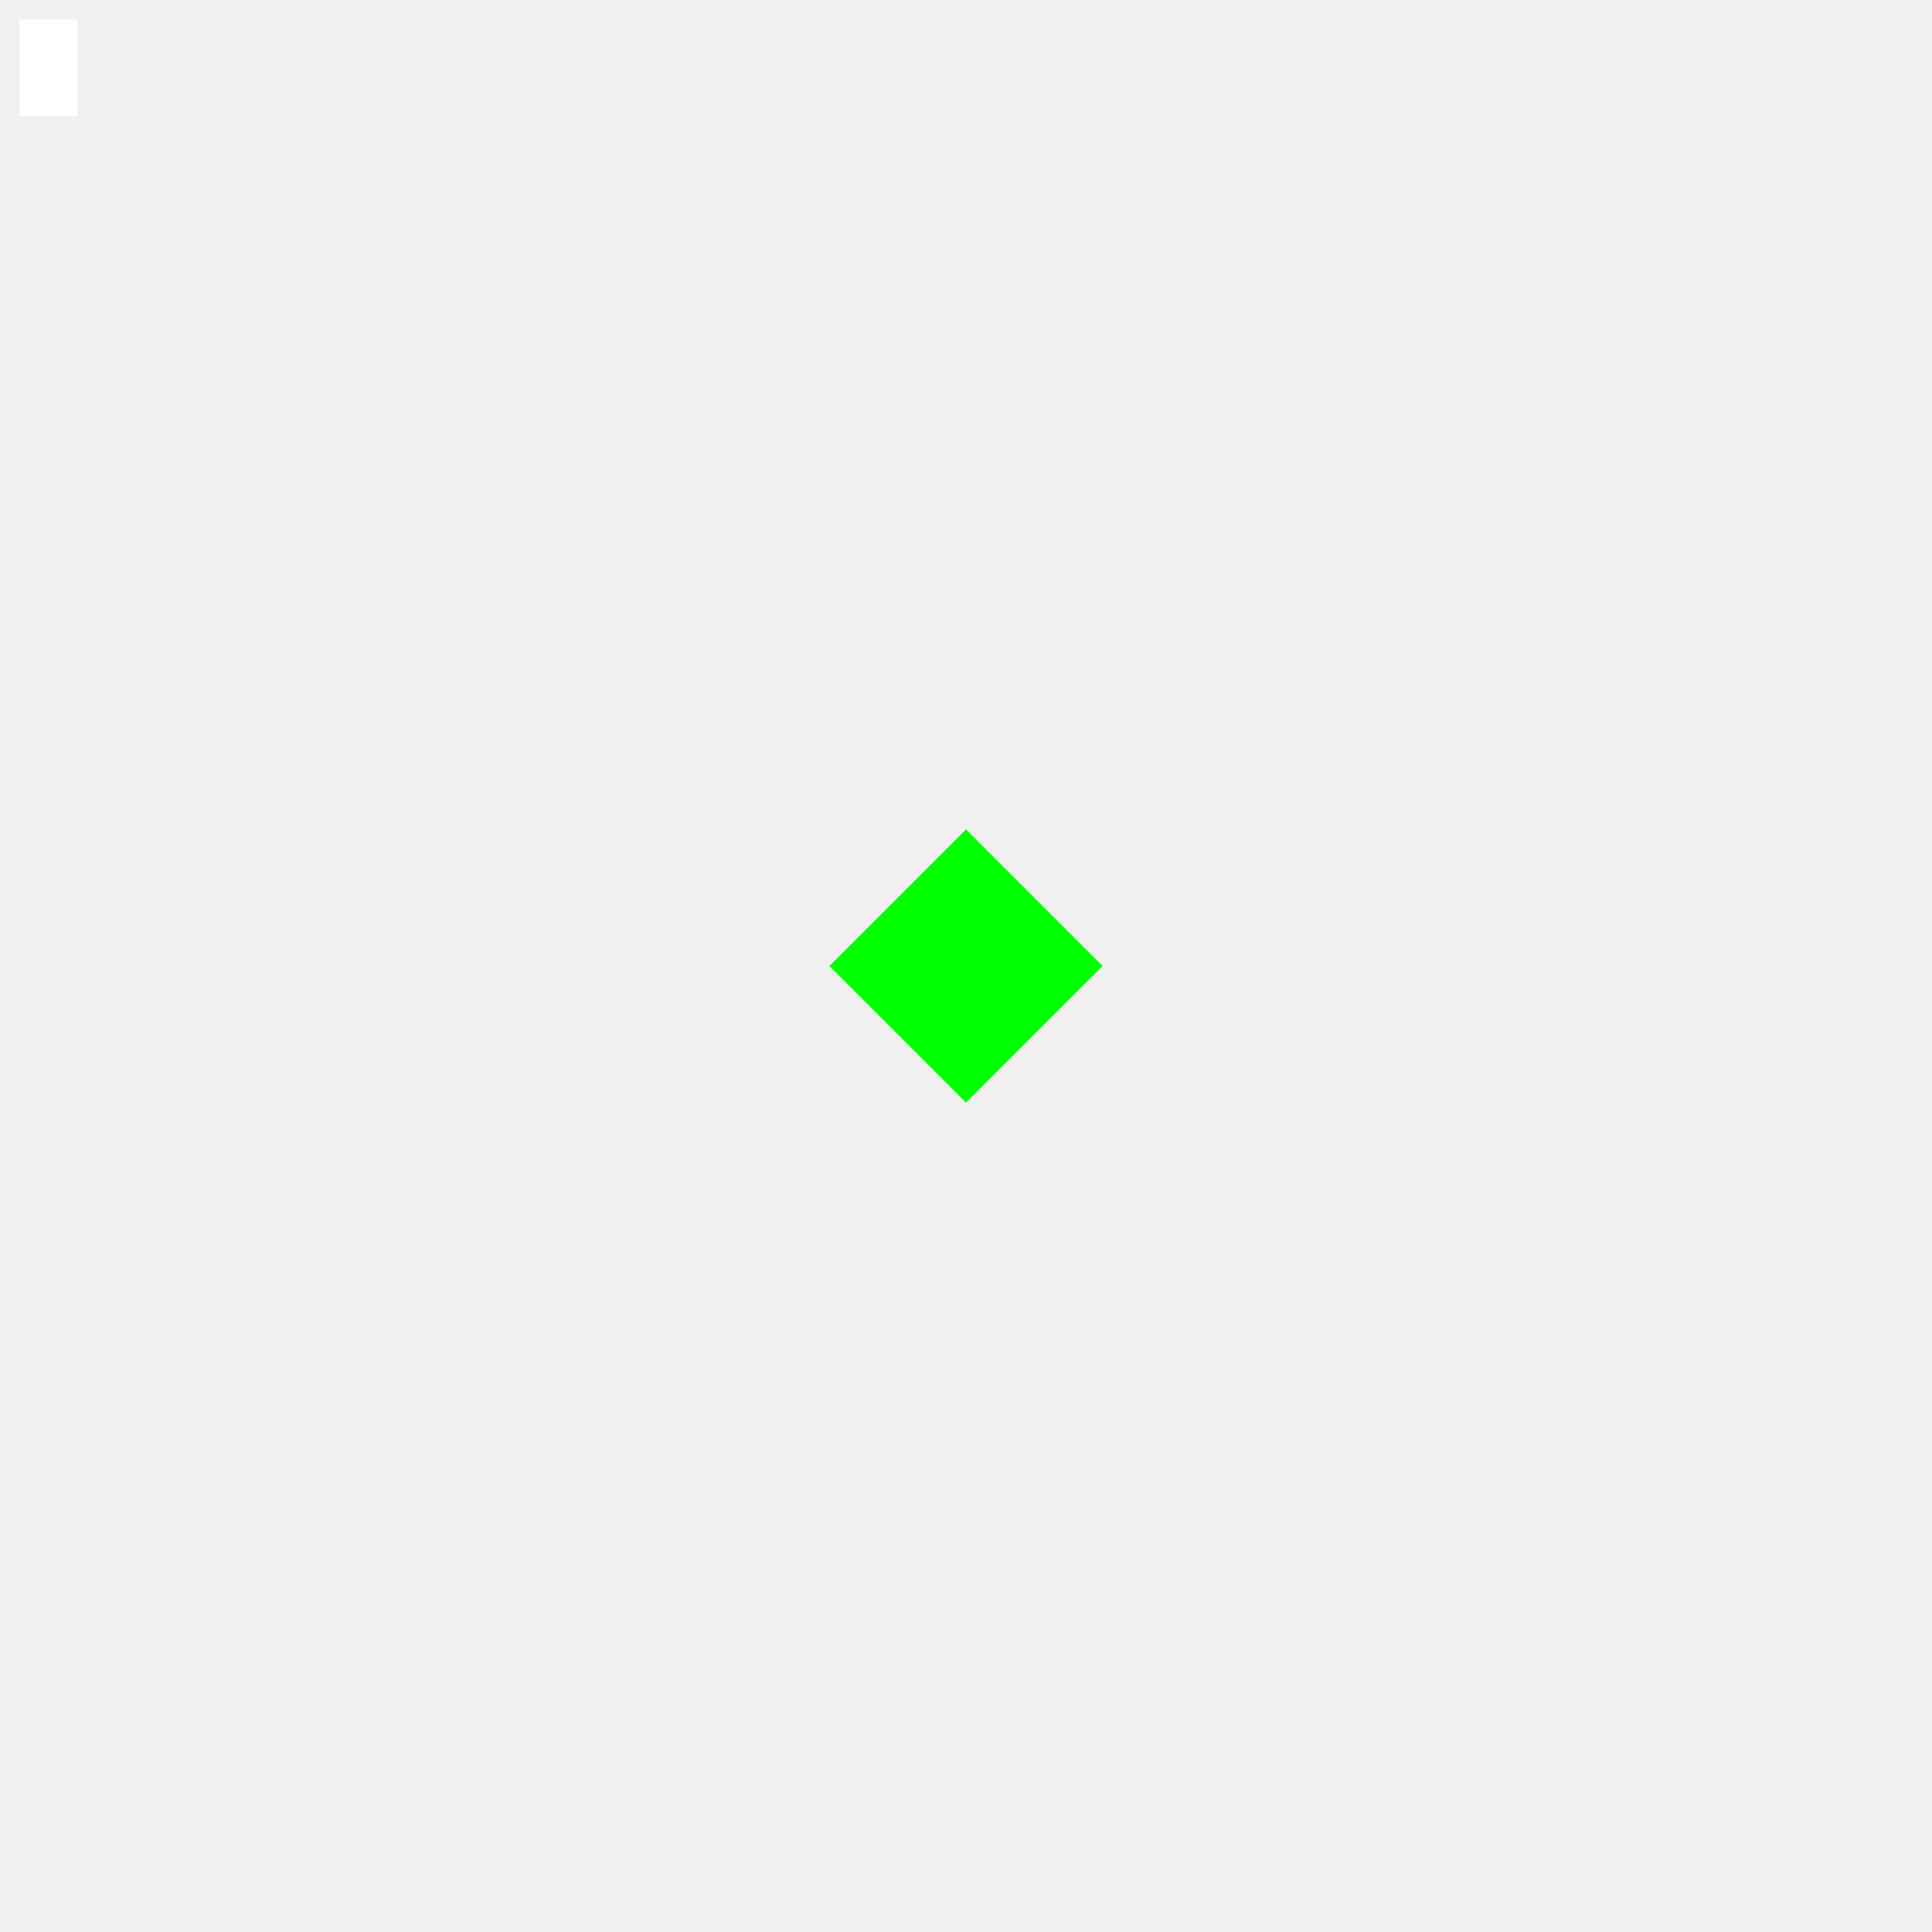
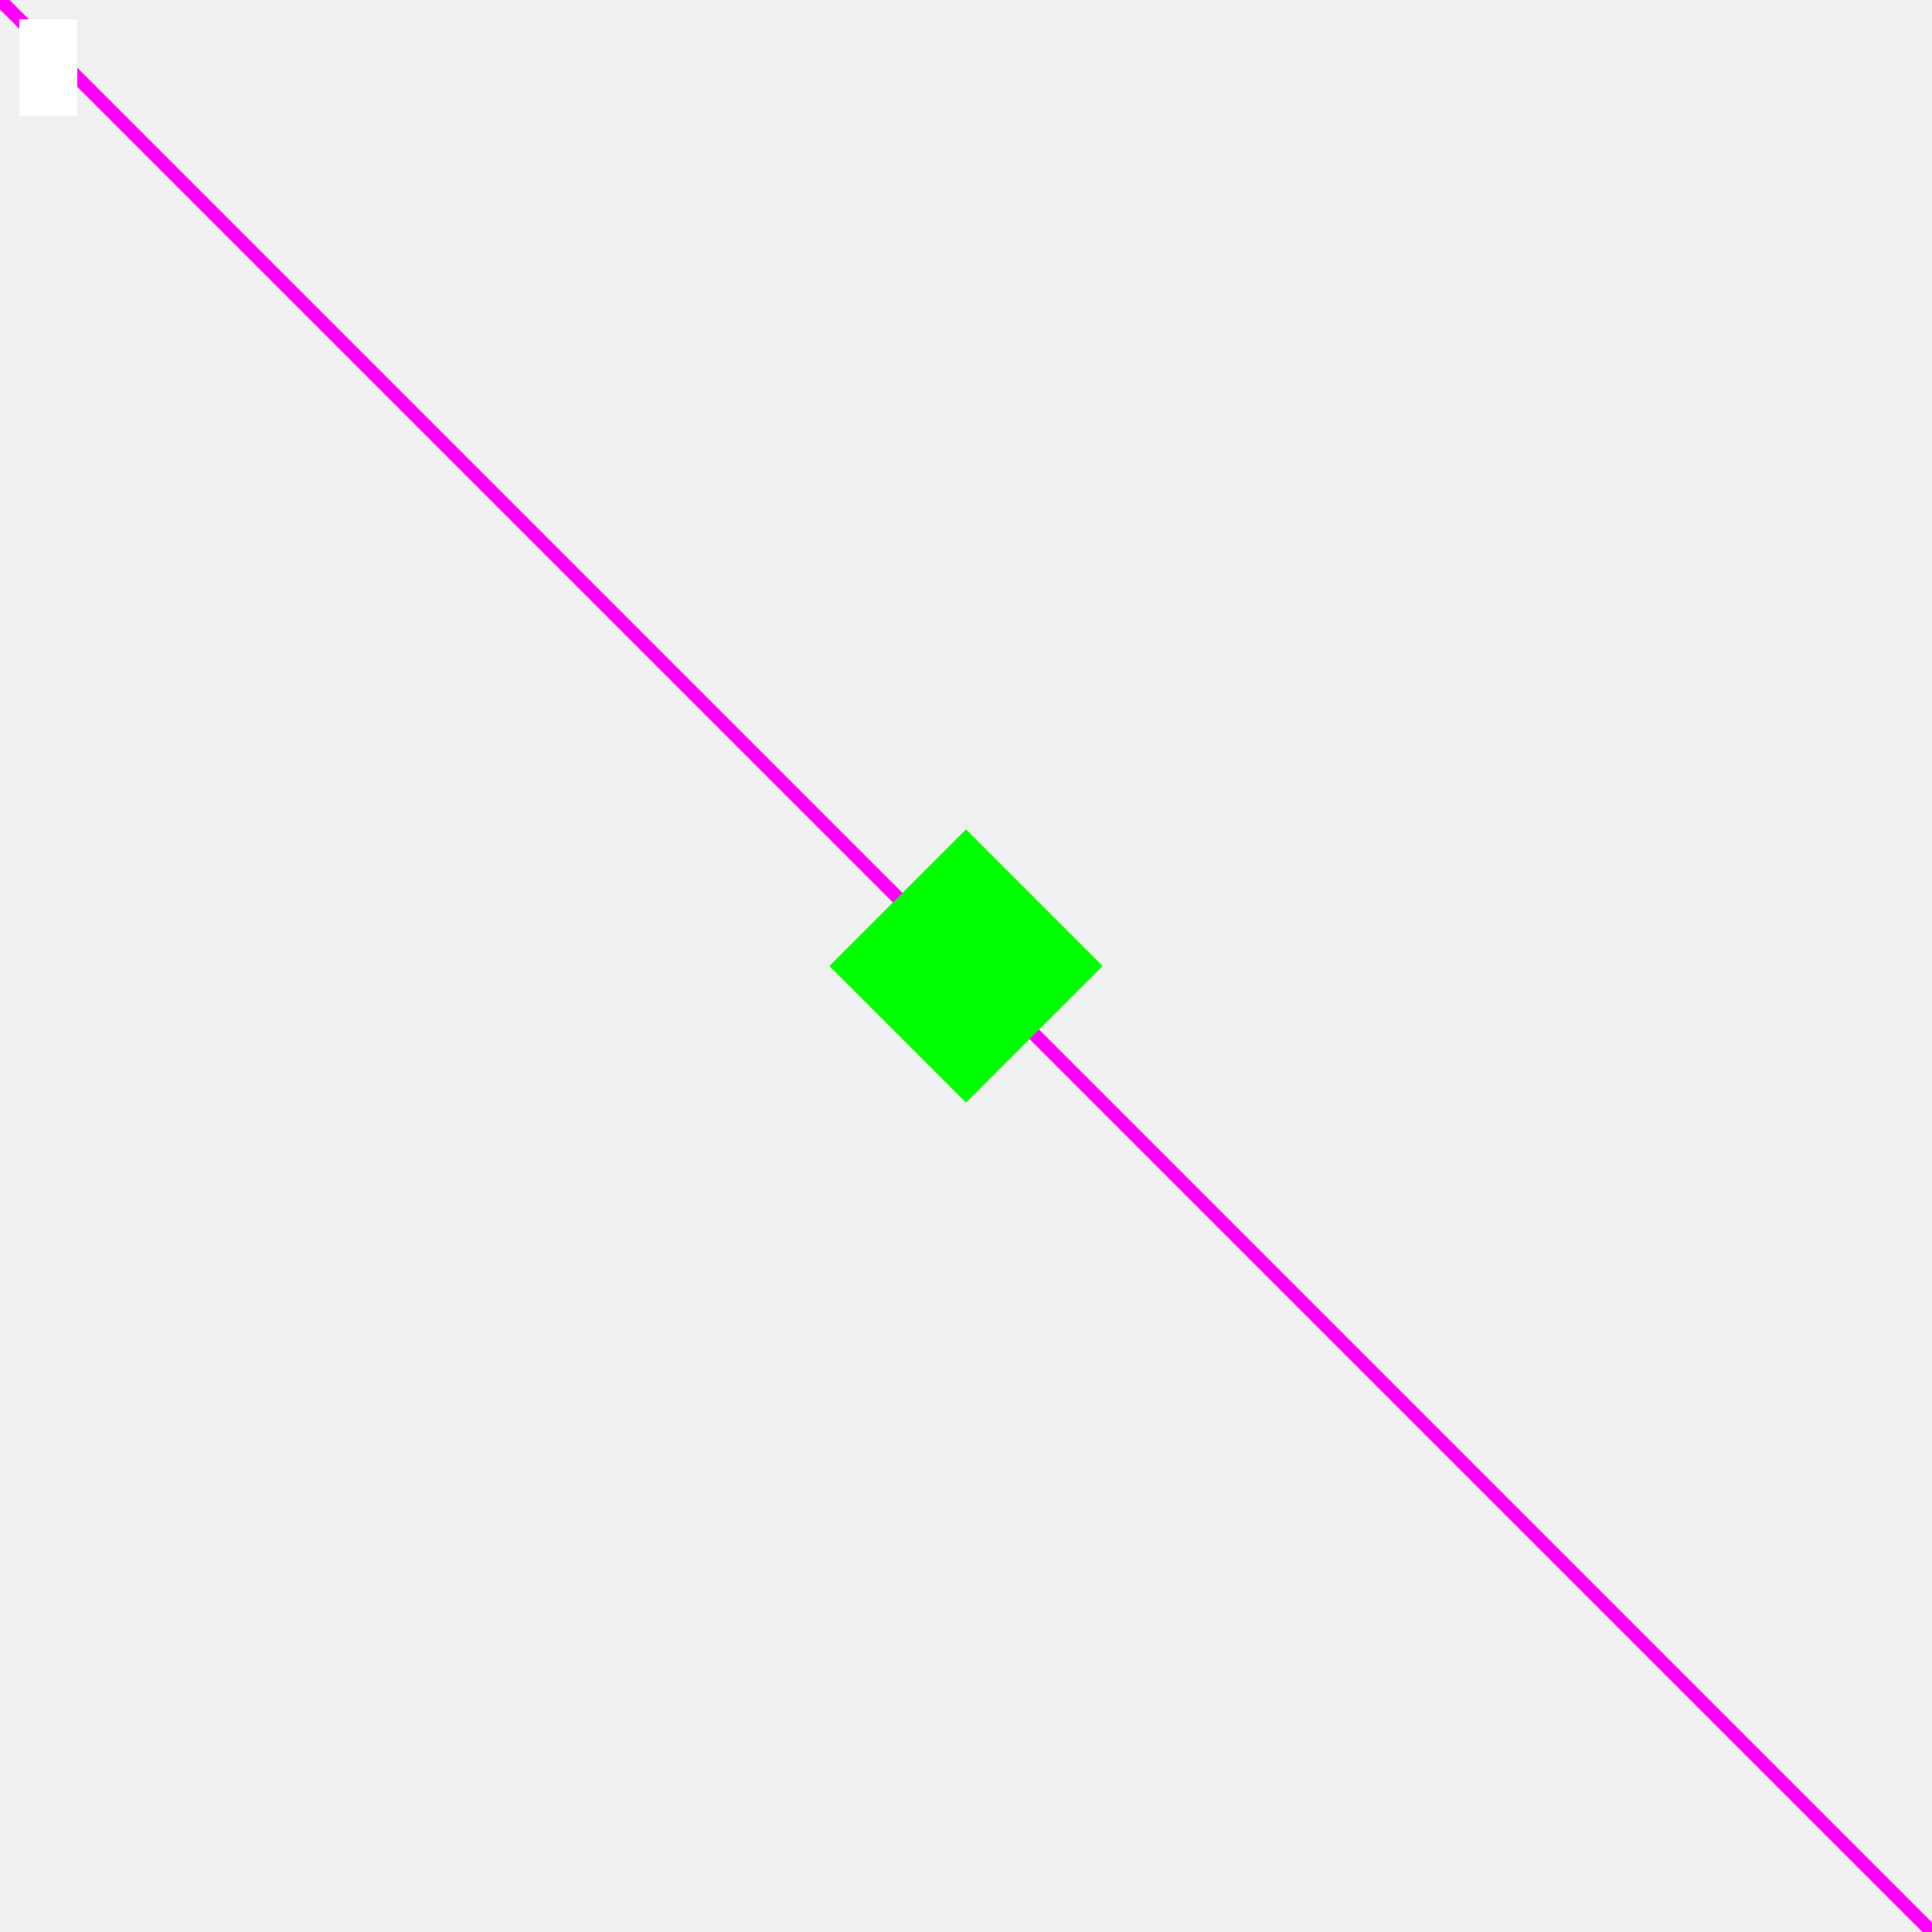
<svg xmlns="http://www.w3.org/2000/svg" width="1000" height="1000">
+   <line x1="0" y1="0" x2="1000" y2="1000" stroke="#FF00FF" stroke-width="7" />
  <rect x="10" y="10" width="30" height="50" fill="#FFFFFF" />
  <g transform="rotate(45,500,500)">
    <rect x="450" y="450" width="100" height="100" fill="#00FF00" />
  </g>
</svg>
